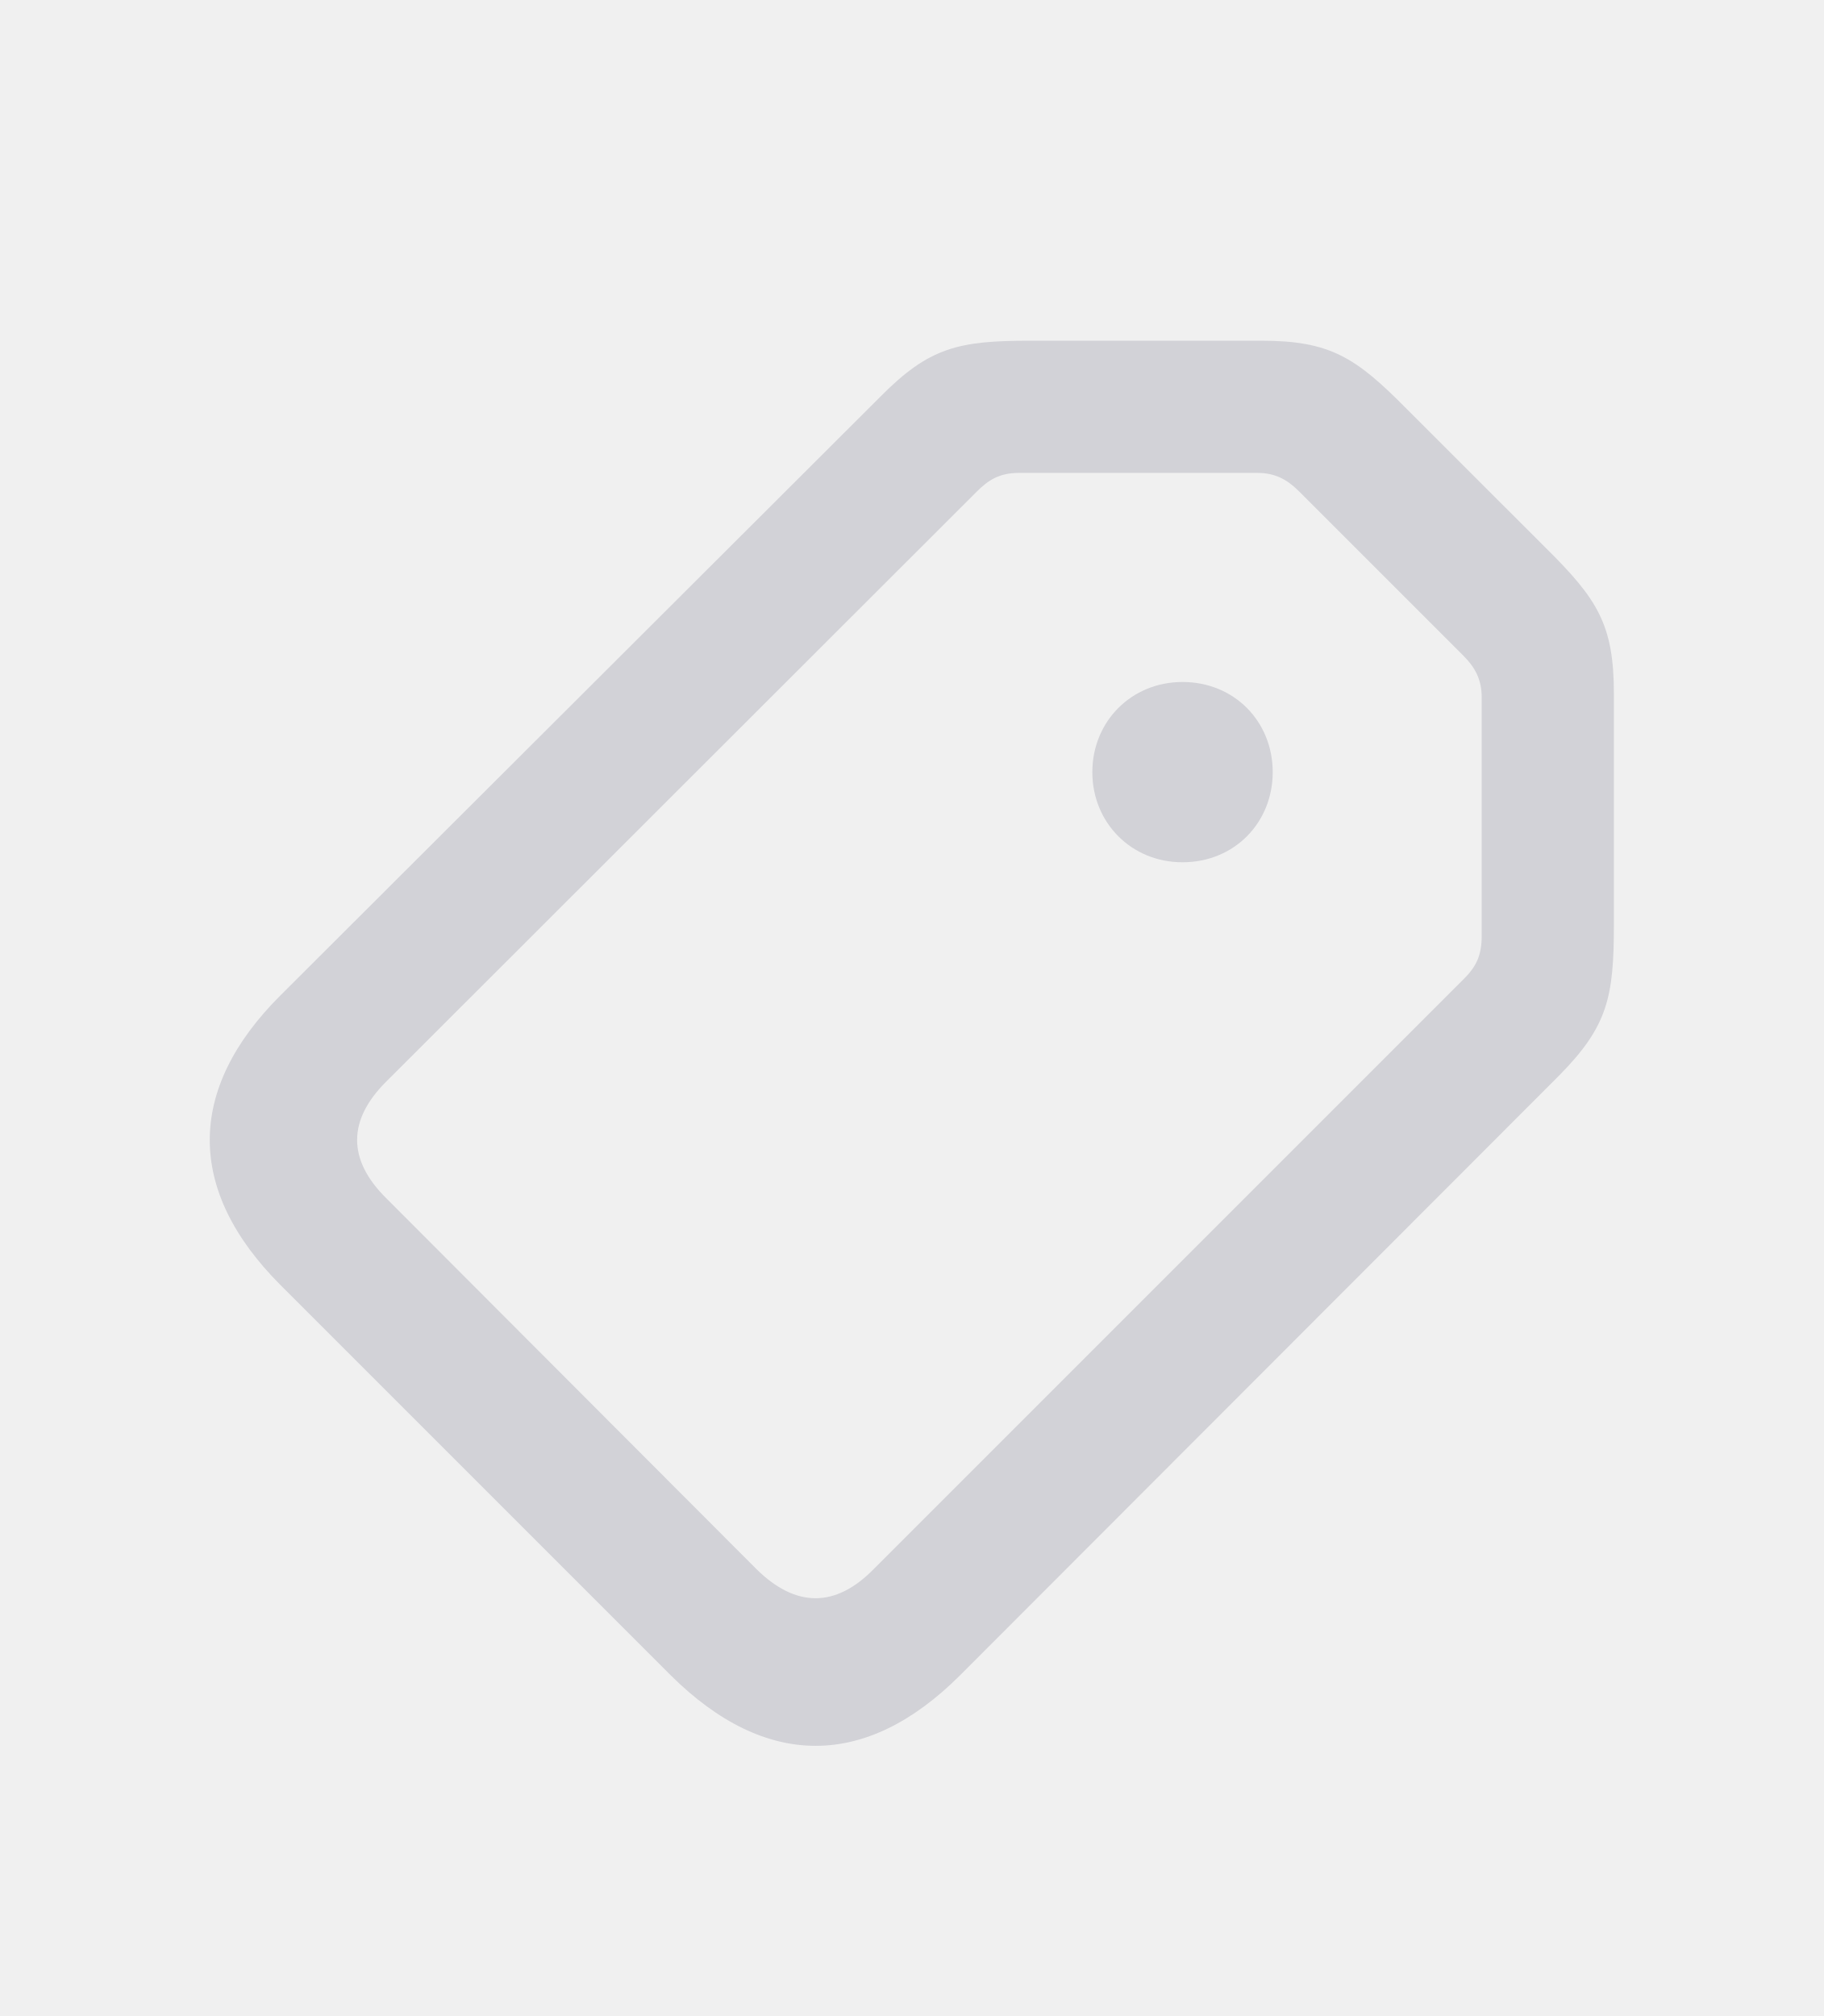
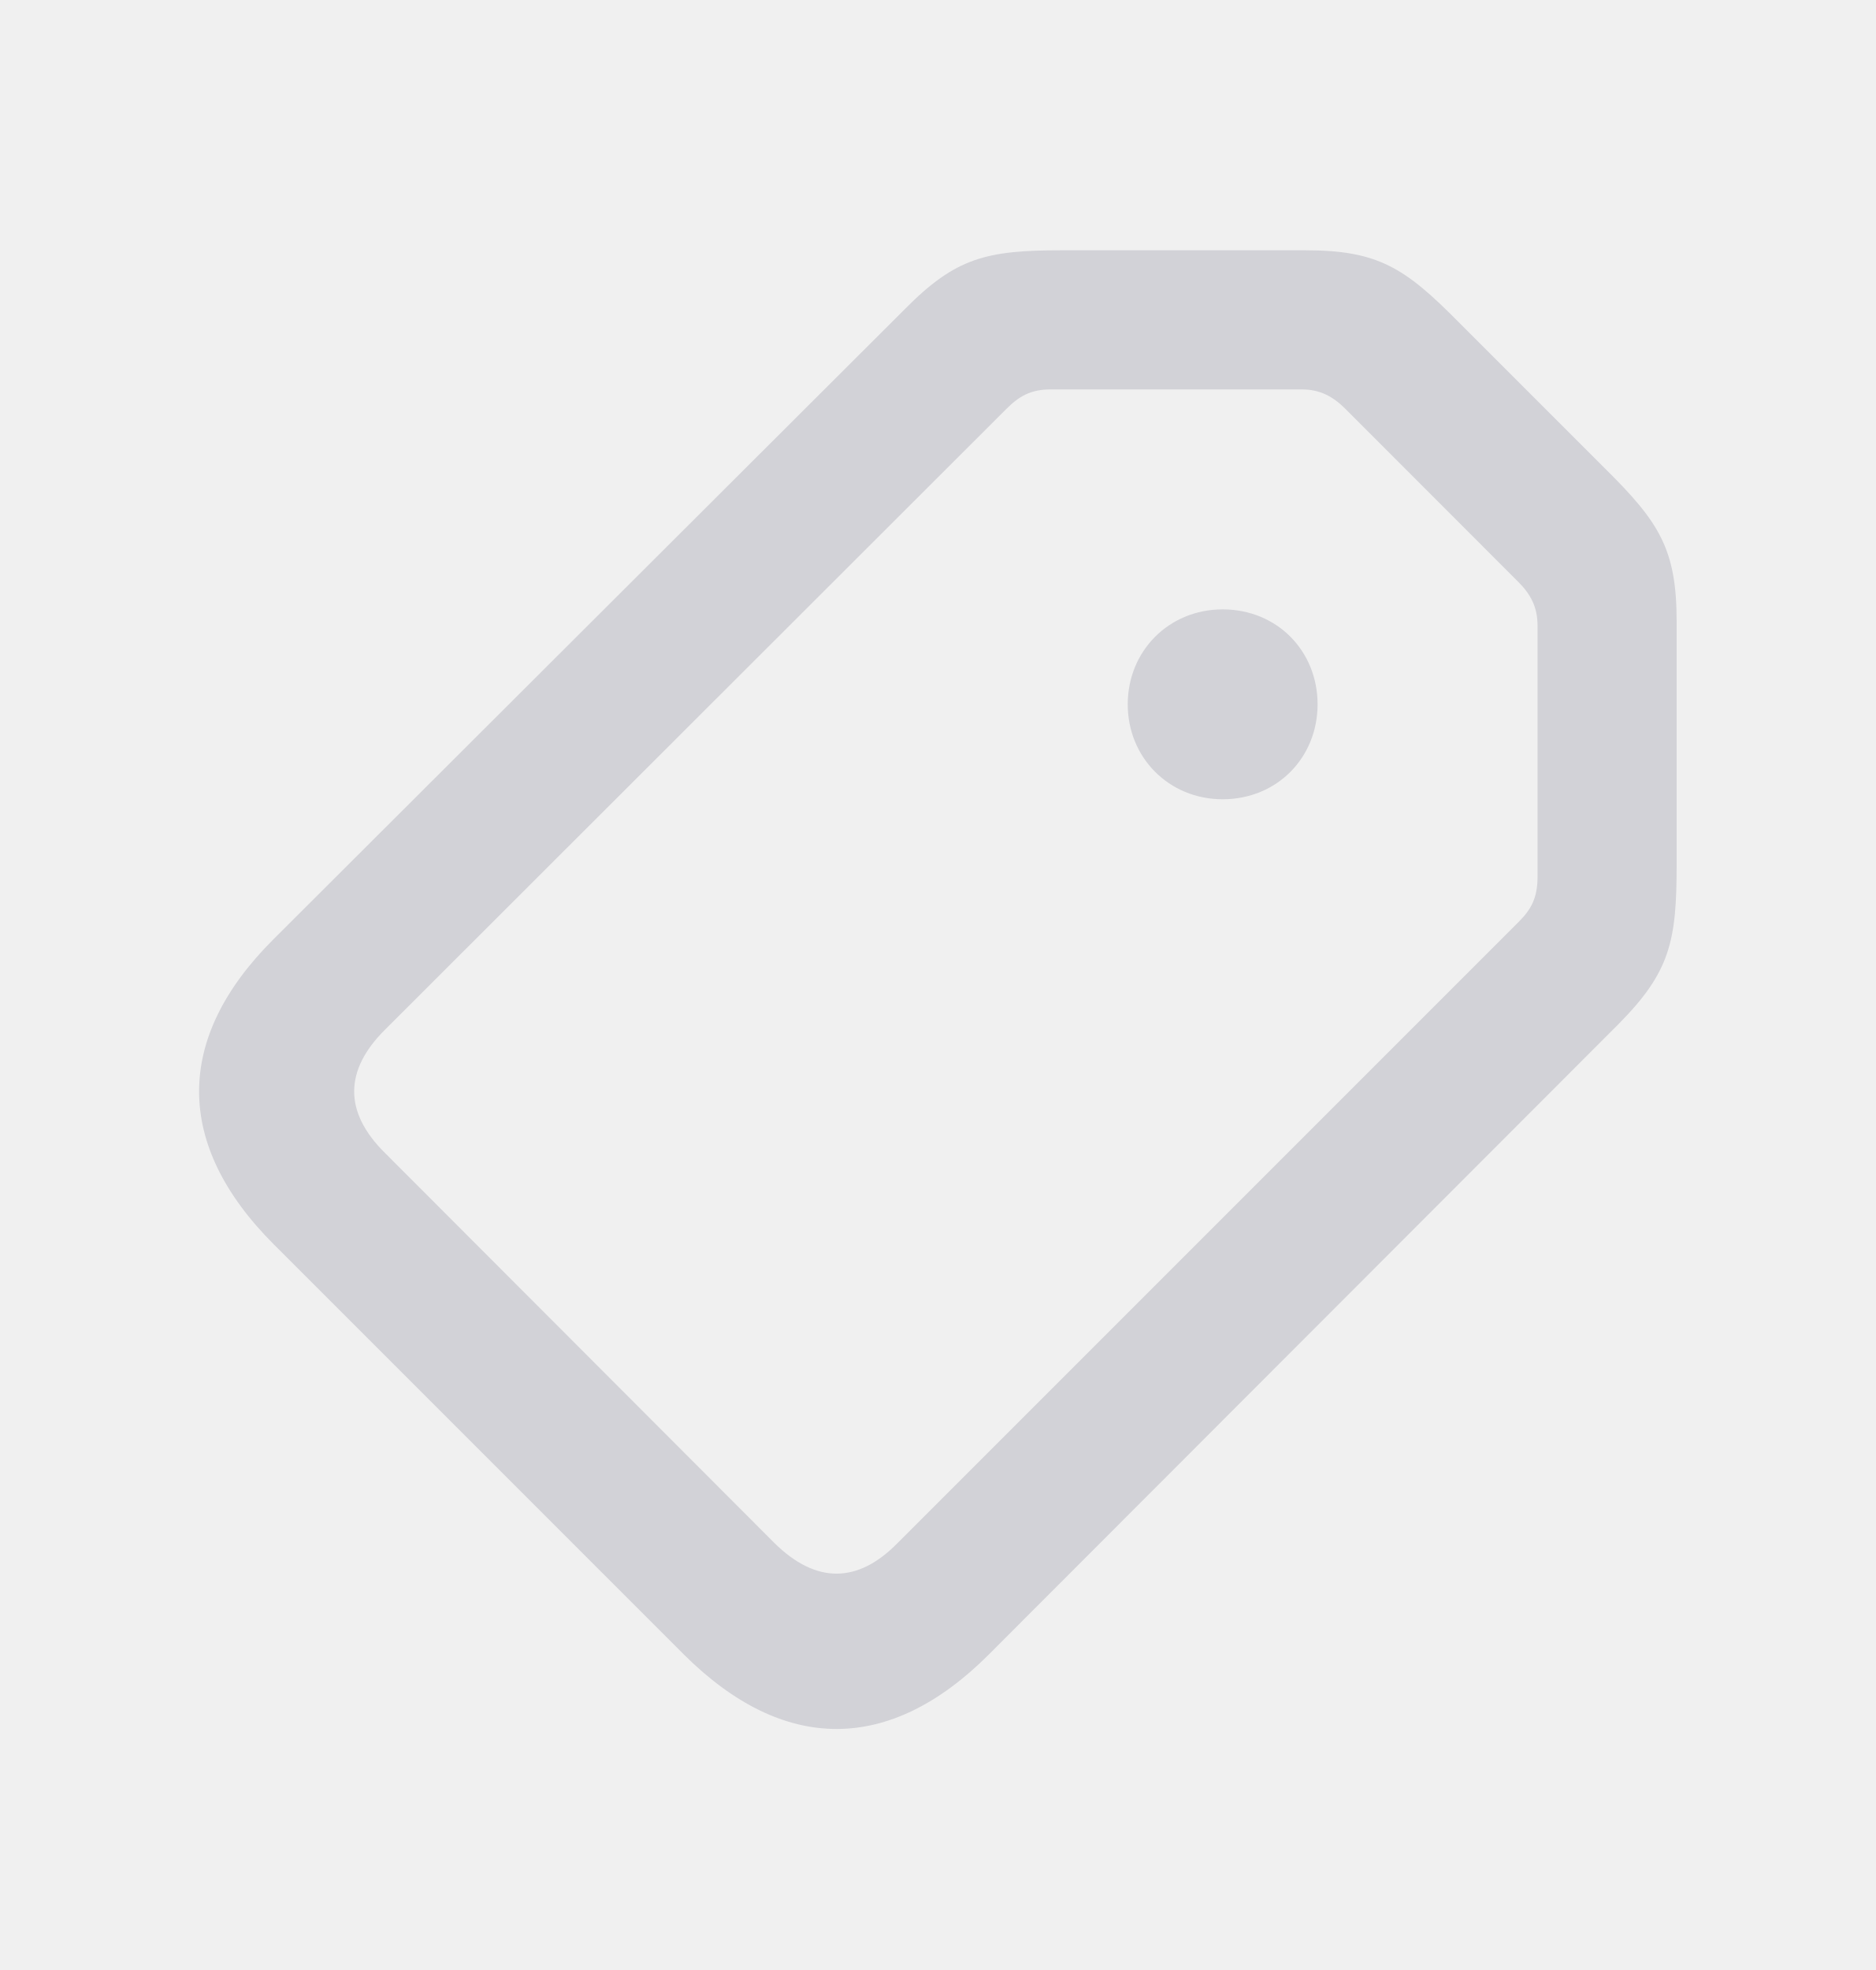
- <svg xmlns="http://www.w3.org/2000/svg" width="19" height="21" viewBox="0 0 19 21" fill="none">
-   <g clip-path="url(#clip0_9421_9025)">
-     <path d="M10.002 17.45C9.024 18.428 7.977 18.434 6.986 17.45L2.924 13.388C1.934 12.398 1.946 11.344 2.917 10.373L9.17 4.133C9.678 3.619 9.982 3.549 10.731 3.549H13.137C13.854 3.549 14.121 3.72 14.654 4.26L16.102 5.707C16.641 6.24 16.812 6.507 16.812 7.224V9.63C16.812 10.385 16.749 10.69 16.241 11.204L10.002 17.45ZM9.1 16.346L15.251 10.195C15.372 10.074 15.435 9.96 15.435 9.75V7.262C15.435 7.078 15.365 6.951 15.245 6.831L13.531 5.117C13.41 4.996 13.283 4.926 13.099 4.926H10.617C10.414 4.926 10.3 4.996 10.173 5.123L4.022 11.268C3.628 11.661 3.609 12.074 4.028 12.486L7.881 16.346C8.294 16.752 8.707 16.746 9.1 16.346ZM12.318 8.982C11.785 8.982 11.379 8.57 11.379 8.043C11.379 7.516 11.785 7.104 12.318 7.104C12.858 7.104 13.258 7.516 13.258 8.043C13.258 8.57 12.858 8.982 12.318 8.982Z" fill="#D2D2D7" style="fill:#D2D2D7;fill:color(display-p3 0.824 0.824 0.843);fill-opacity:1;" />
-   </g>
-   <defs>
-     <clipPath id="clip0_9421_9025">
-       <rect width="19" height="21" fill="white" style="fill:white;fill-opacity:1;" />
-     </clipPath>
-   </defs>
+ <svg xmlns="http://www.w3.org/2000/svg" width="20" height="21" viewBox="0 0 20 21" fill="none">
+   <path d="M10.54 17.639C9.487 18.691 8.359 18.698 7.293 17.639L2.918 13.264C1.852 12.197 1.865 11.062 2.911 10.017L9.645 3.297C10.191 2.743 10.52 2.668 11.326 2.668H13.917C14.69 2.668 14.977 2.853 15.551 3.434L17.109 4.992C17.69 5.566 17.875 5.854 17.875 6.626V9.217C17.875 10.03 17.807 10.358 17.26 10.912L10.54 17.639ZM9.569 16.449L16.193 9.825C16.323 9.695 16.392 9.572 16.392 9.347V6.667C16.392 6.469 16.316 6.332 16.186 6.202L14.341 4.356C14.211 4.227 14.074 4.151 13.876 4.151H11.203C10.984 4.151 10.861 4.227 10.725 4.363L4.101 10.98C3.677 11.404 3.656 11.849 4.107 12.293L8.257 16.449C8.701 16.887 9.146 16.88 9.569 16.449ZM13.035 8.52C12.461 8.52 12.023 8.075 12.023 7.508C12.023 6.94 12.461 6.496 13.035 6.496C13.616 6.496 14.047 6.94 14.047 7.508C14.047 8.075 13.616 8.52 13.035 8.52Z" fill="#D2D2D7" style="fill:#D2D2D7;fill:color(display-p3 0.824 0.824 0.843);fill-opacity:1;" />
</svg>
